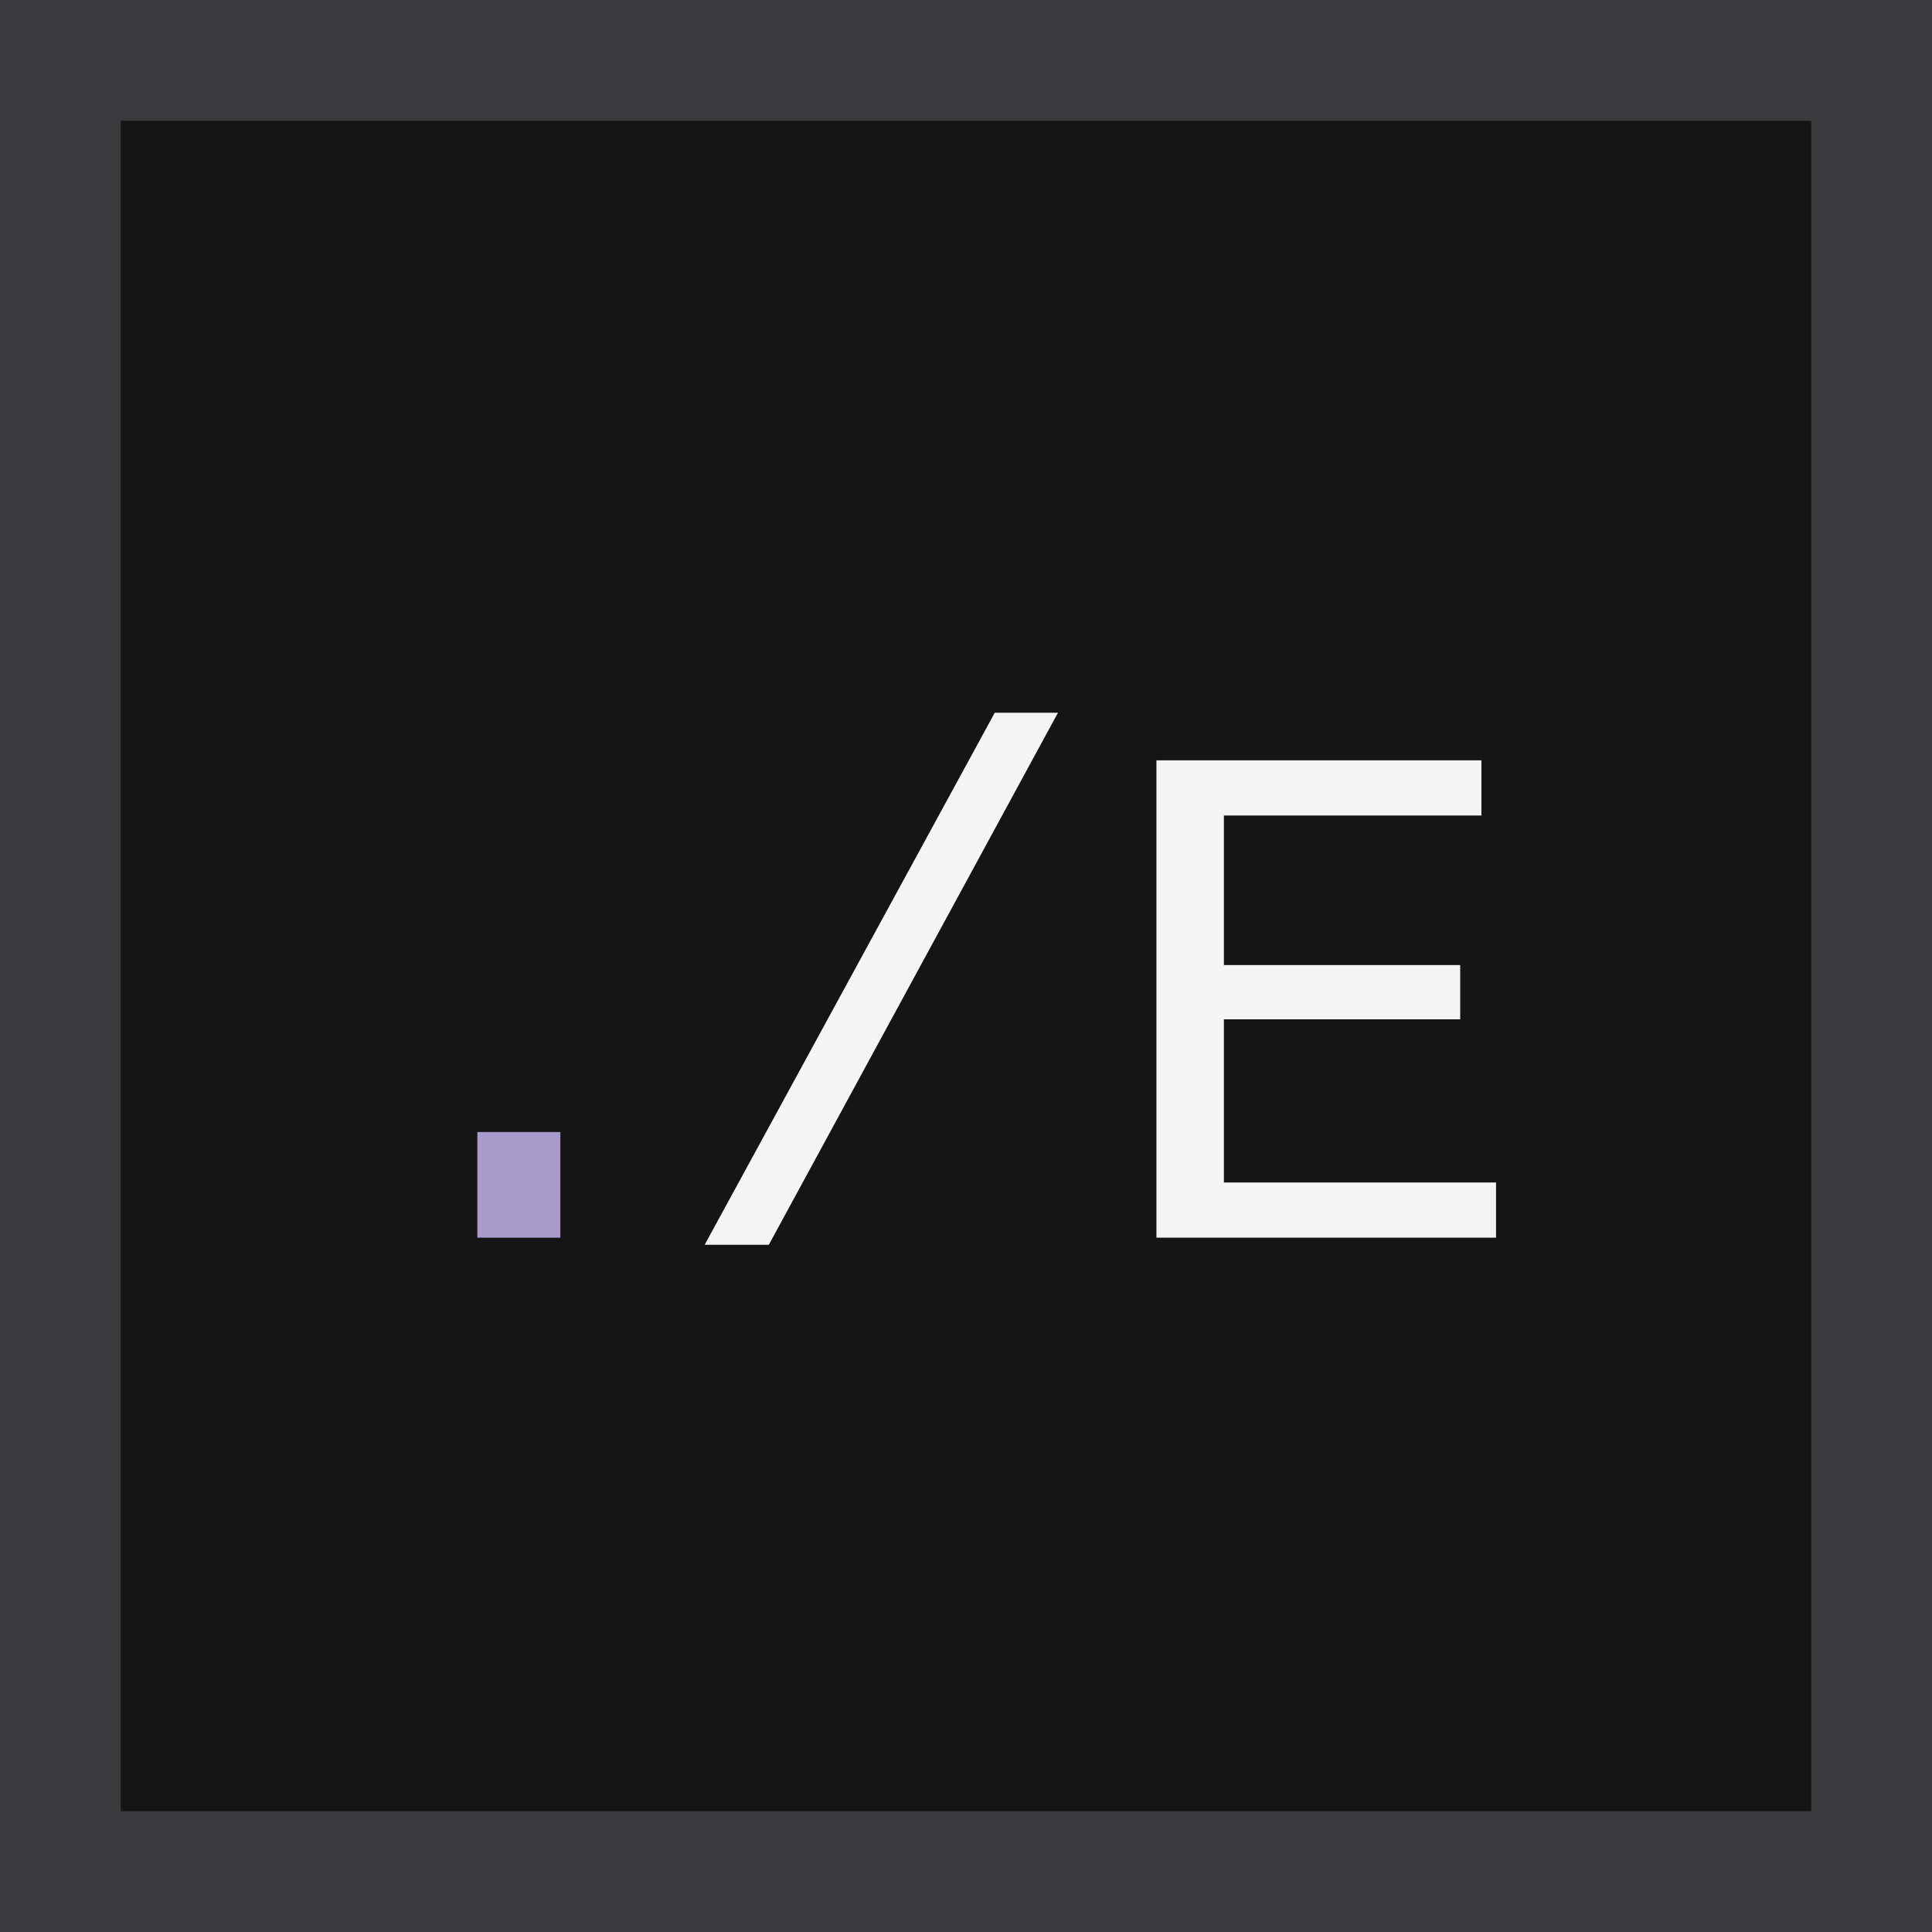
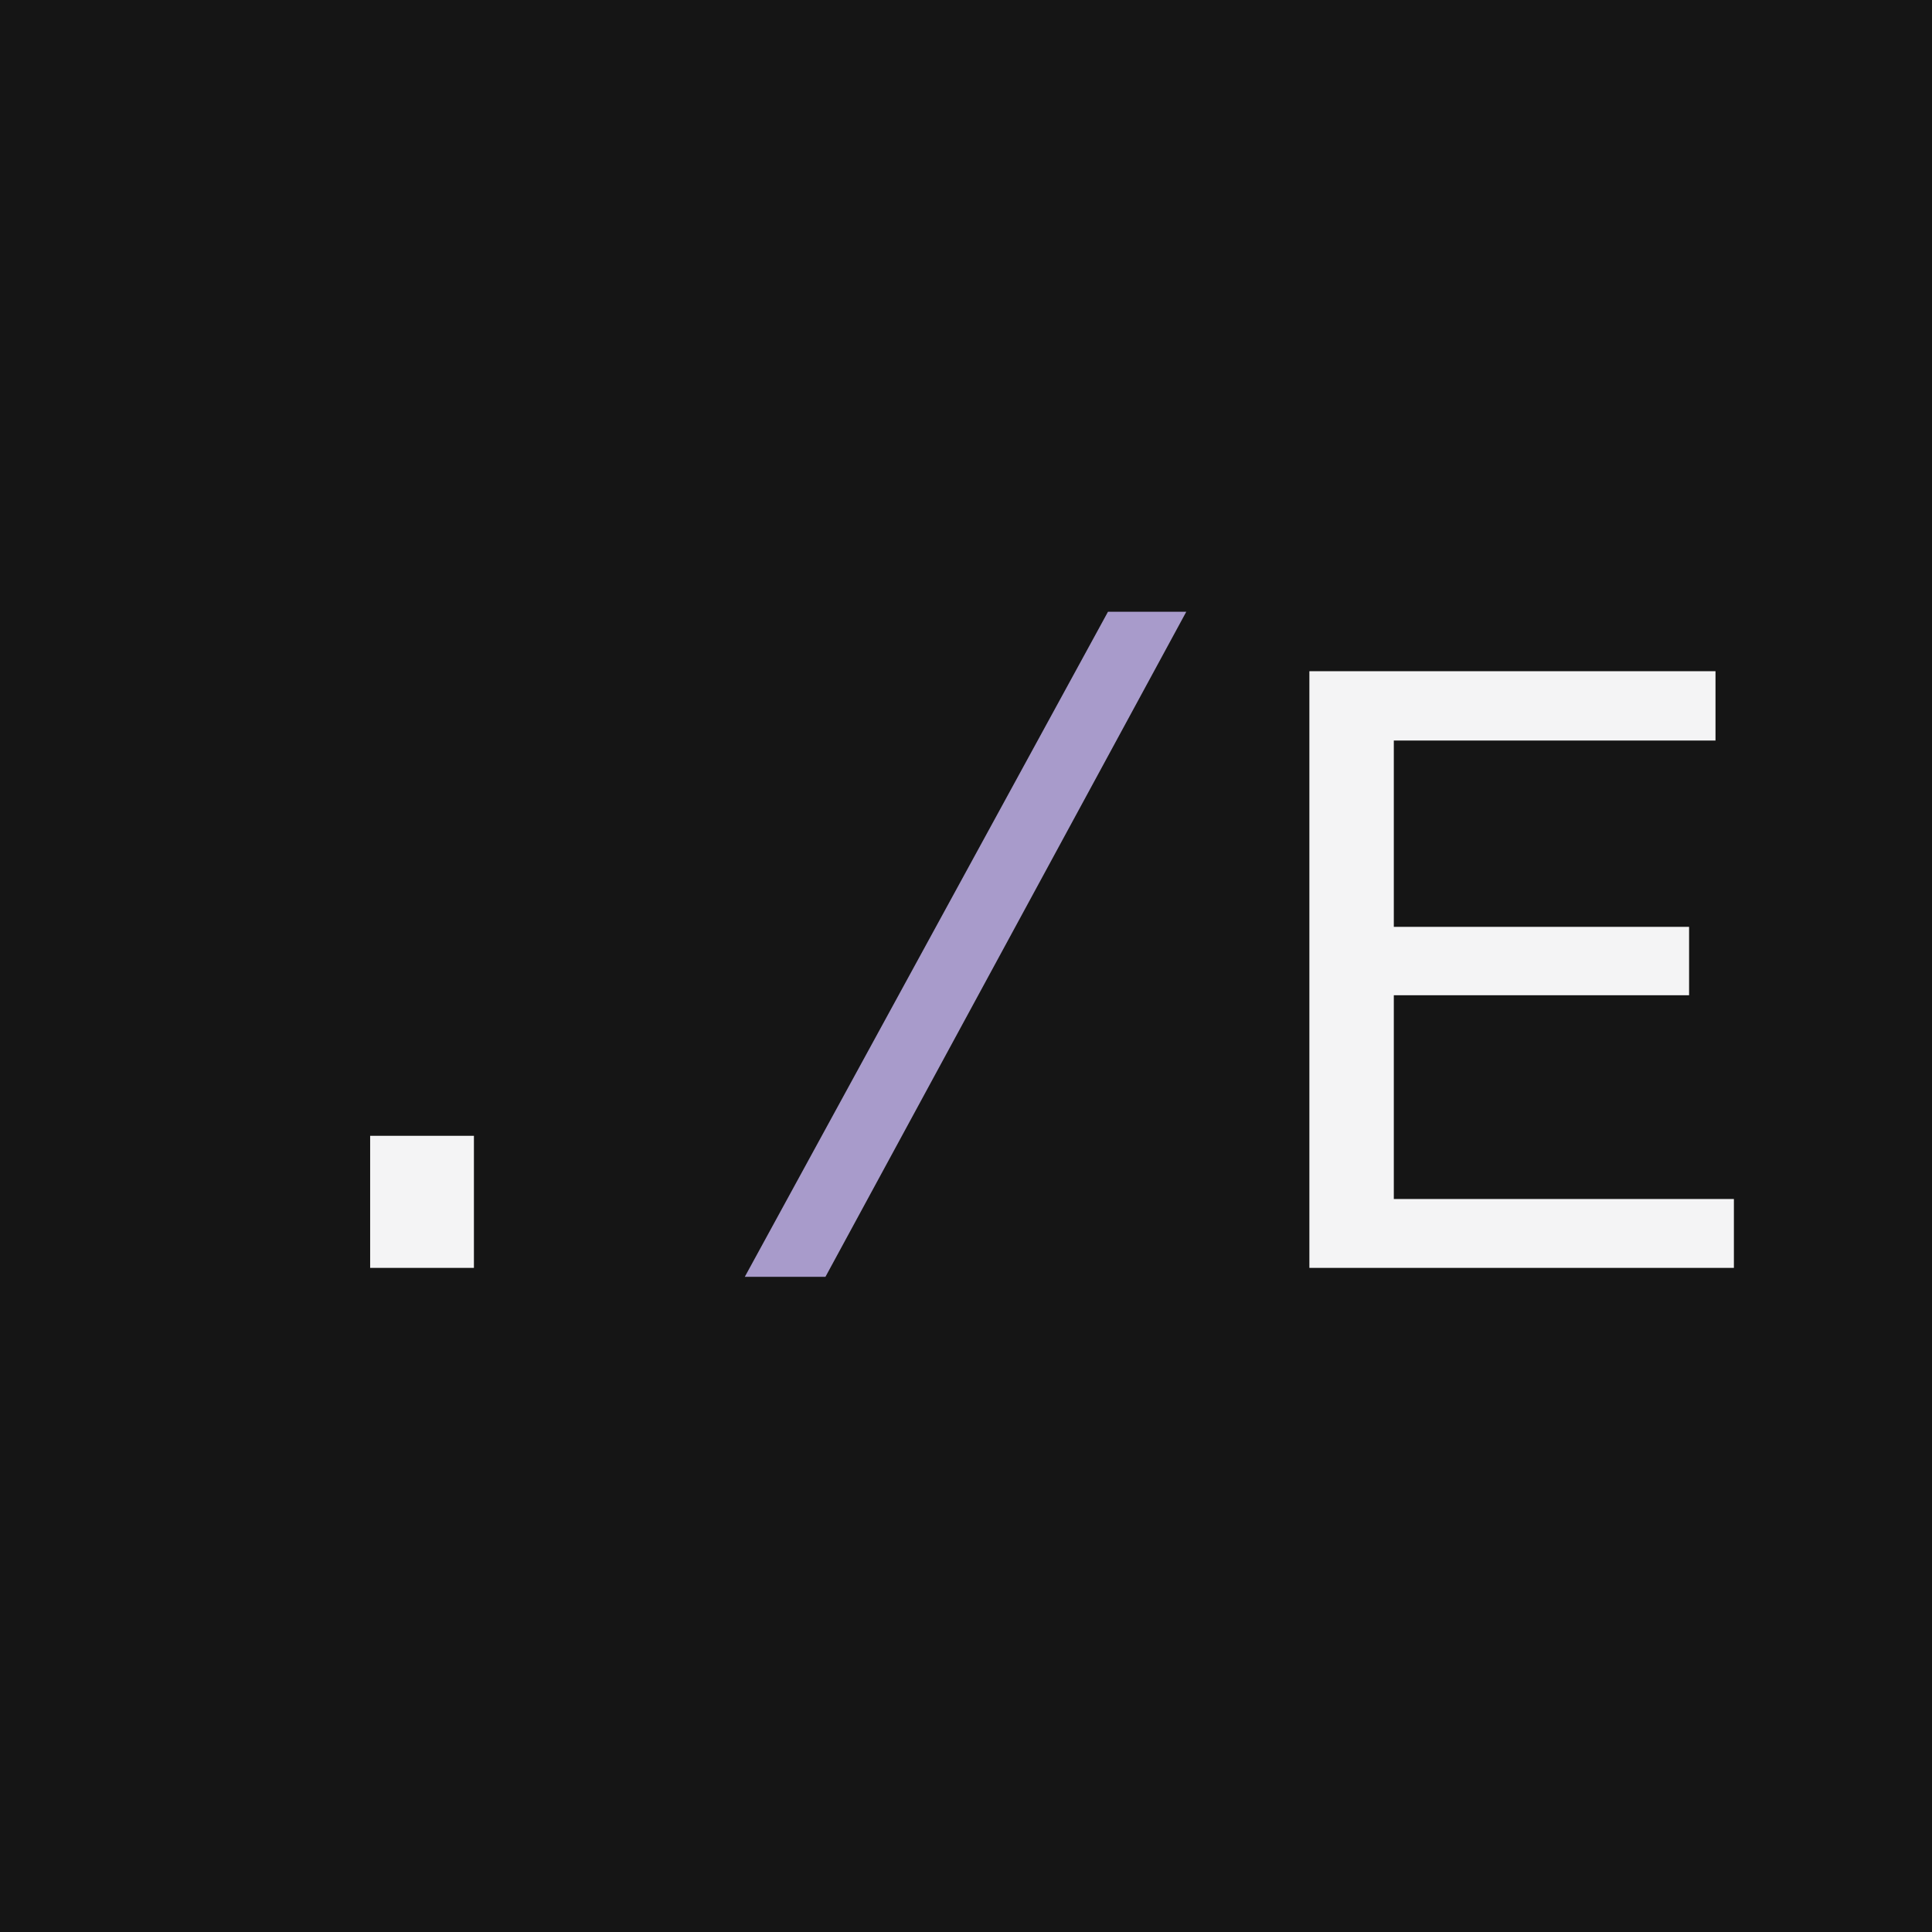
<svg xmlns="http://www.w3.org/2000/svg" width="64" height="64" viewBox="0 0 64 64">
-   <rect x="2" y="2" width="60" height="60" fill="#151515" stroke="#3a3a3f" stroke-width="4" />
-   <text x="10" y="41" fill="#a89bcb" font-family="Consolas, 'Courier New', monospace" font-size="24" font-weight="400">.</text>
-   <text x="22" y="41" fill="#f4f4f5" font-family="Consolas, 'Courier New', monospace" font-size="24" font-weight="400">/E</text>
+   <rect width="64" height="64" fill="#151515" />
+   <text x="32" y="42" text-anchor="middle" fill="#f4f4f5" font-family="Consolas, 'Courier New', monospace" font-size="30" font-weight="400" letter-spacing="-2">
+         .<tspan fill="#a89bcb">/</tspan>E
+     </text>
</svg>
